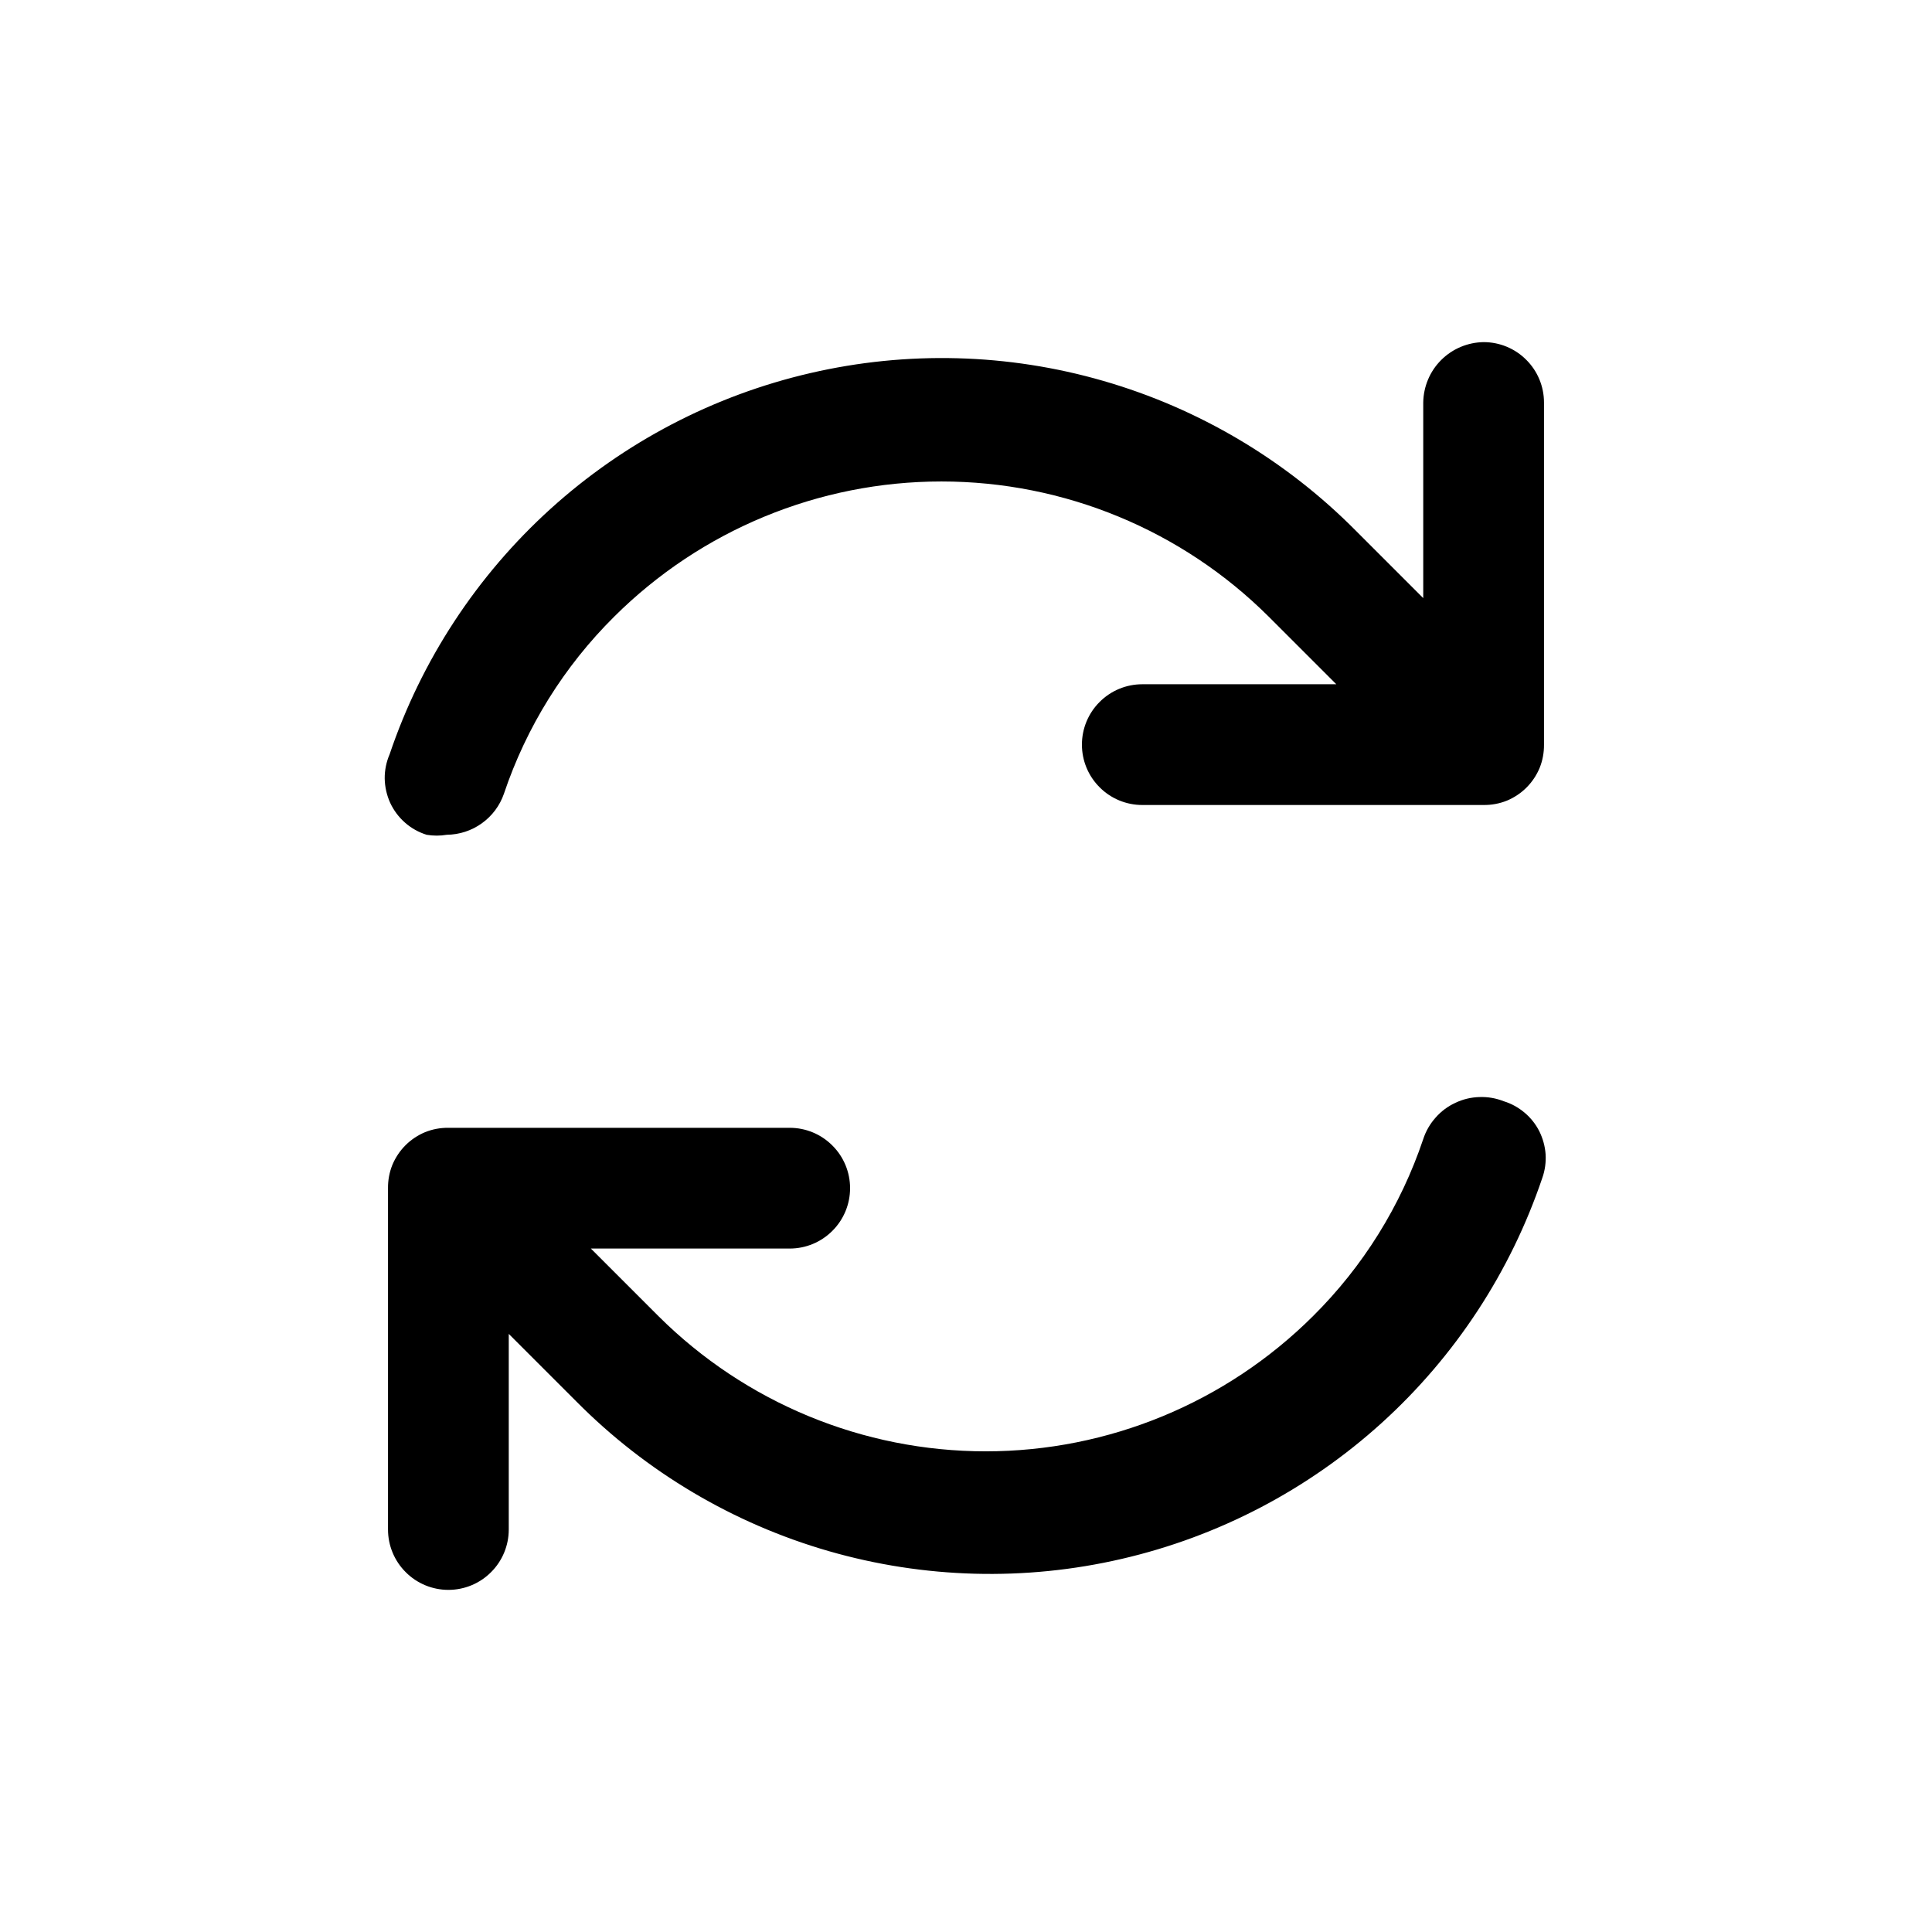
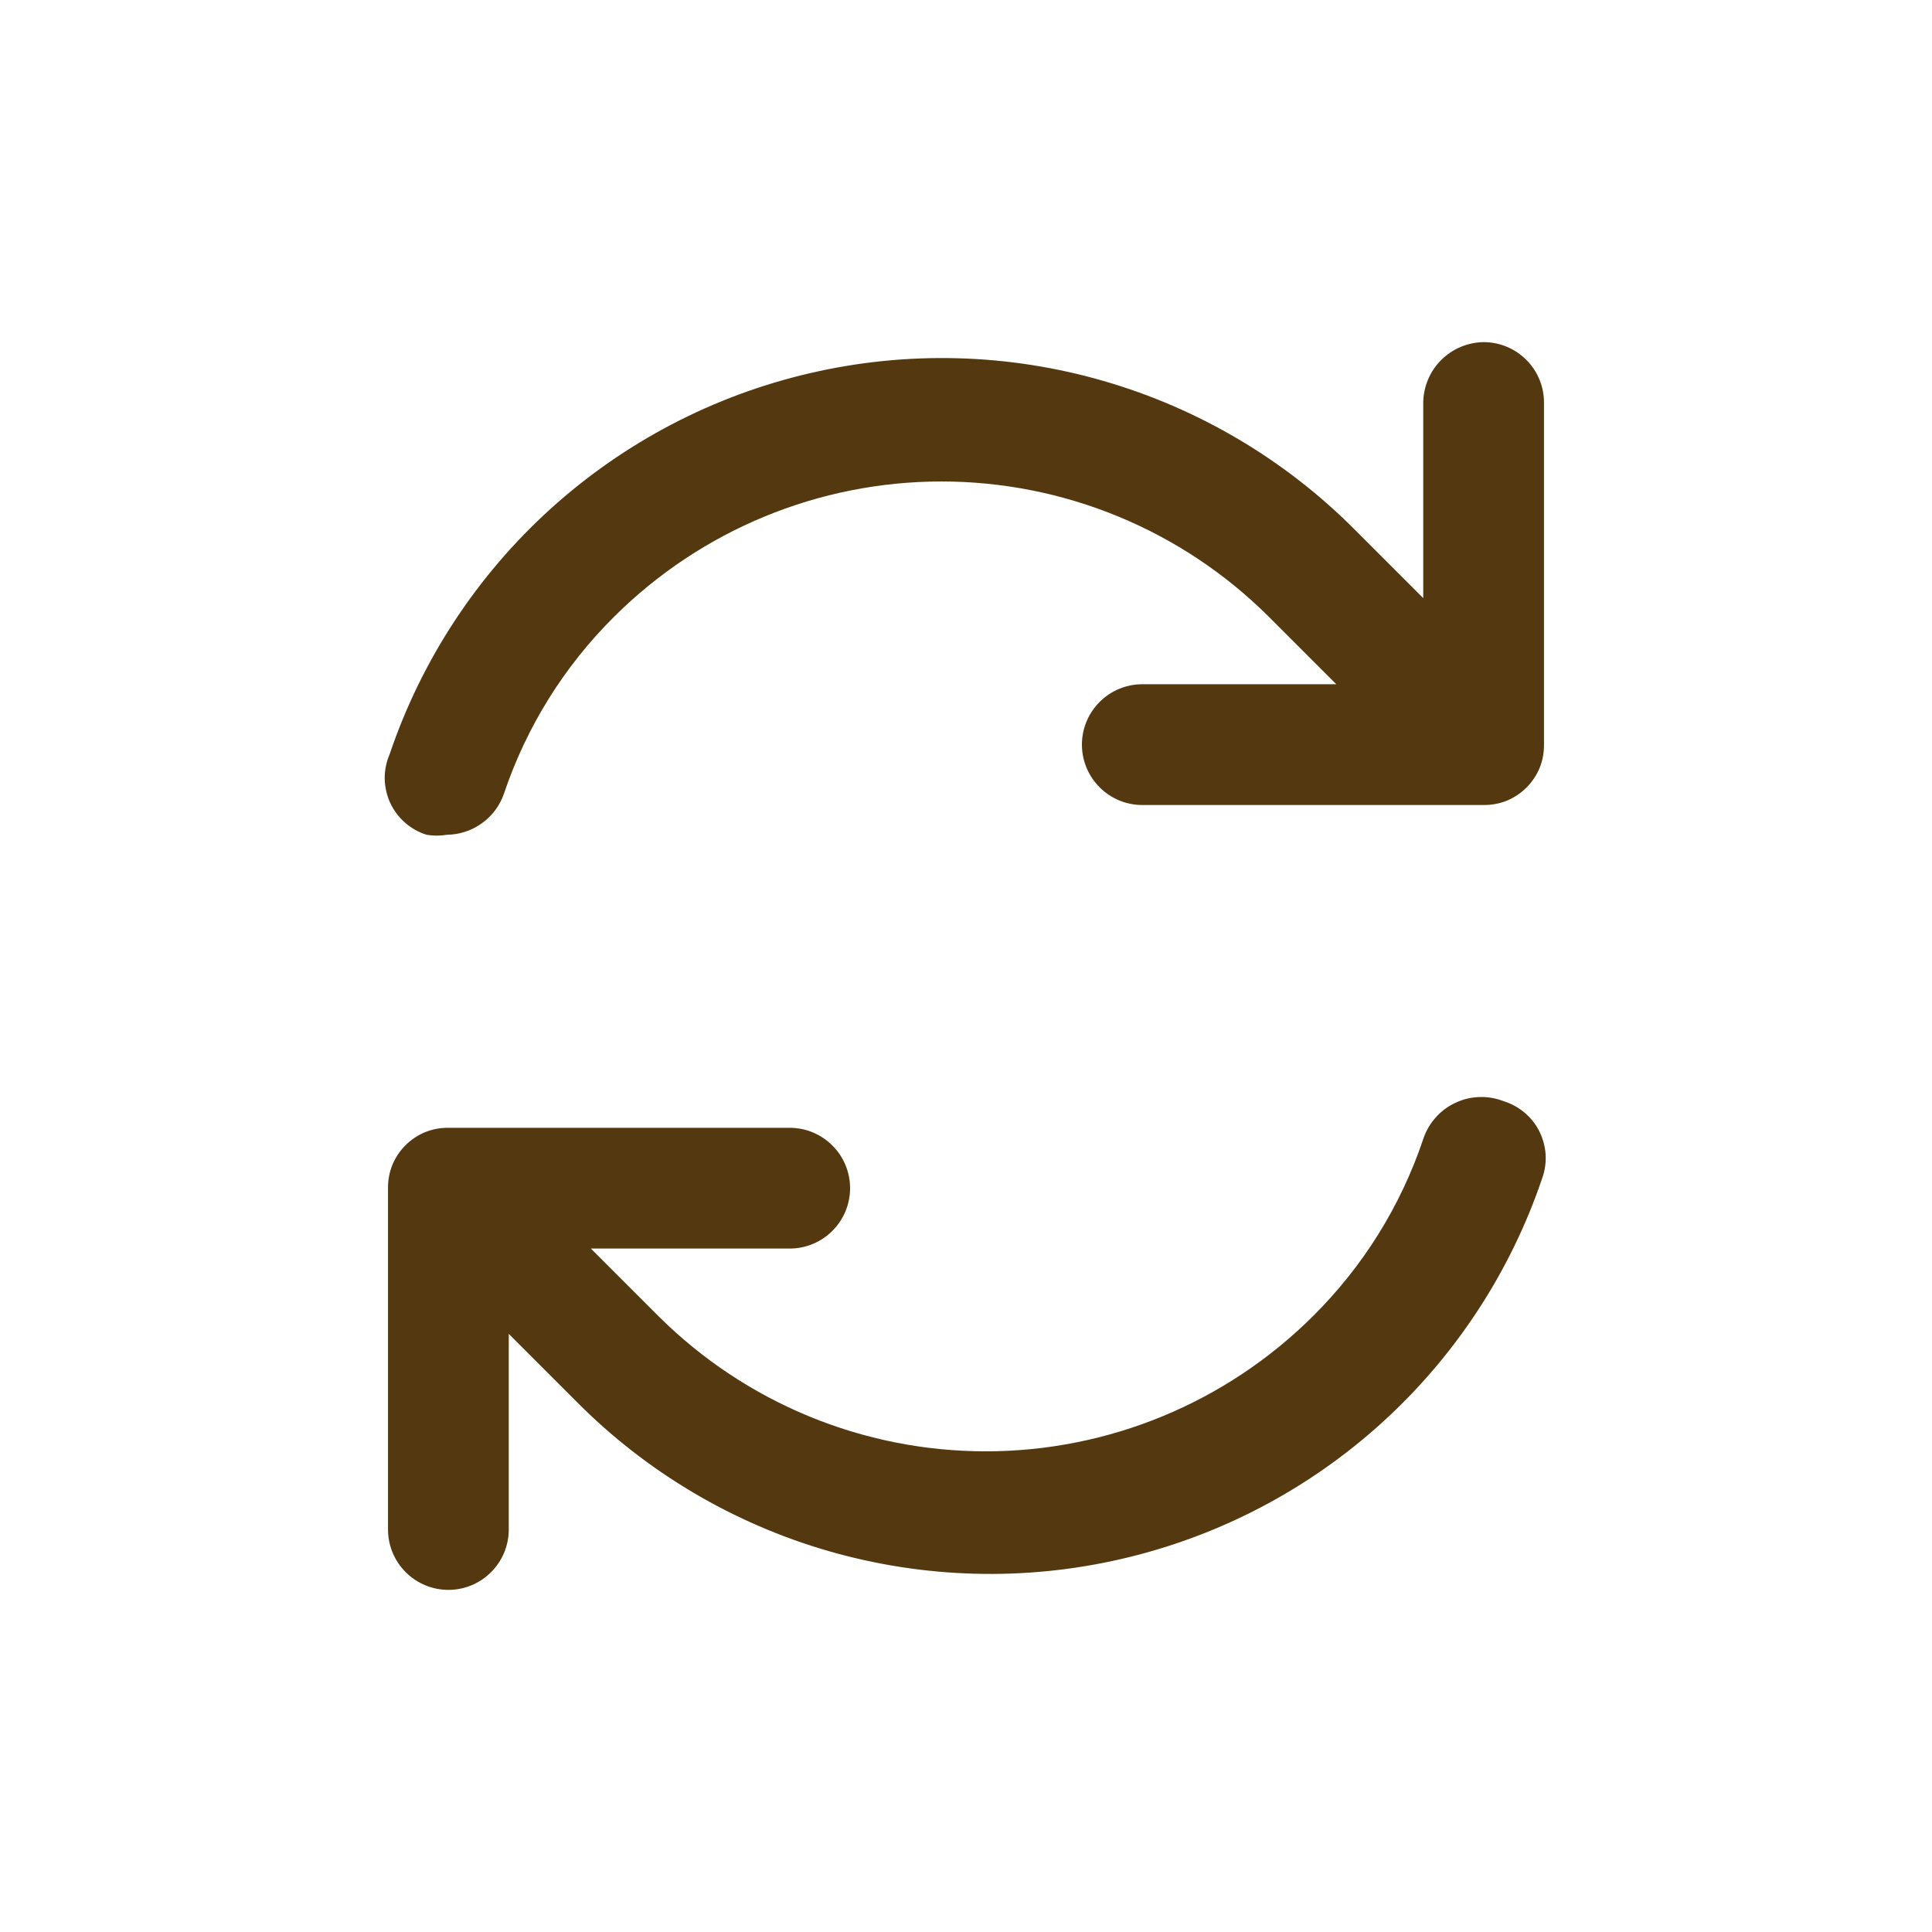
<svg xmlns="http://www.w3.org/2000/svg" width="800px" height="800px" viewBox="0 0 24 24" fill="none">
-   <path d="M18.43 4.25C18.232 4.253 18.043 4.332 17.902 4.473C17.762 4.613 17.683 4.802 17.68 5V7.43L16.84 6.59C15.971 5.714 14.892 5.074 13.707 4.732C12.521 4.389 11.267 4.356 10.065 4.635C8.863 4.913 7.752 5.494 6.837 6.323C5.923 7.152 5.235 8.201 4.84 9.37C4.799 9.465 4.778 9.568 4.779 9.672C4.781 9.776 4.804 9.878 4.847 9.973C4.891 10.067 4.953 10.151 5.031 10.219C5.109 10.288 5.201 10.339 5.3 10.37C5.383 10.384 5.467 10.384 5.55 10.37C5.706 10.368 5.859 10.319 5.986 10.227C6.113 10.136 6.209 10.008 6.26 9.86C6.539 9.03 7.008 8.277 7.63 7.66C8.71 6.585 10.171 5.981 11.695 5.981C13.219 5.981 14.681 6.585 15.76 7.66L16.6 8.5H14.19C13.991 8.5 13.8 8.579 13.66 8.72C13.519 8.86 13.44 9.051 13.44 9.25C13.44 9.449 13.519 9.64 13.66 9.78C13.8 9.921 13.991 10 14.19 10H18.43C18.529 10.001 18.627 9.983 18.719 9.946C18.81 9.908 18.893 9.853 18.963 9.783C19.033 9.713 19.088 9.63 19.126 9.539C19.163 9.447 19.181 9.349 19.18 9.25V5C19.18 4.801 19.101 4.61 18.96 4.47C18.82 4.329 18.629 4.25 18.43 4.25Z" fill="#000000" />
-   <path d="M18.68 13.68C18.584 13.642 18.481 13.624 18.377 13.628C18.274 13.631 18.172 13.655 18.079 13.7C17.985 13.743 17.901 13.806 17.833 13.884C17.764 13.961 17.712 14.052 17.68 14.15C17.401 14.98 16.932 15.733 16.31 16.35C15.23 17.425 13.769 18.029 12.245 18.029C10.721 18.029 9.26 17.425 8.18 16.35L7.34 15.51H9.81C10.009 15.51 10.2 15.431 10.34 15.29C10.481 15.15 10.56 14.959 10.56 14.76C10.56 14.561 10.481 14.37 10.34 14.23C10.2 14.089 10.009 14.01 9.81 14.01H5.57C5.471 14.009 5.373 14.027 5.281 14.064C5.19 14.102 5.107 14.157 5.037 14.227C4.967 14.297 4.912 14.38 4.874 14.471C4.837 14.563 4.819 14.661 4.82 14.76V19C4.82 19.199 4.899 19.39 5.04 19.53C5.18 19.671 5.371 19.75 5.57 19.75C5.769 19.75 5.96 19.671 6.1 19.53C6.241 19.39 6.32 19.199 6.32 19V16.57L7.16 17.41C8.029 18.286 9.108 18.926 10.293 19.268C11.479 19.61 12.733 19.644 13.935 19.365C15.137 19.087 16.248 18.506 17.163 17.677C18.078 16.848 18.765 15.799 19.16 14.63C19.193 14.536 19.206 14.437 19.2 14.338C19.193 14.239 19.166 14.142 19.122 14.053C19.077 13.964 19.015 13.886 18.939 13.822C18.863 13.758 18.775 13.709 18.68 13.68Z" fill="#000000" />
+   <path d="M18.43 4.25C18.232 4.253 18.043 4.332 17.902 4.473C17.762 4.613 17.683 4.802 17.68 5V7.43L16.84 6.59C15.971 5.714 14.892 5.074 13.707 4.732C12.521 4.389 11.267 4.356 10.065 4.635C8.863 4.913 7.752 5.494 6.837 6.323C5.923 7.152 5.235 8.201 4.84 9.37C4.799 9.465 4.778 9.568 4.779 9.672C4.781 9.776 4.804 9.878 4.847 9.973C4.891 10.067 4.953 10.151 5.031 10.219C5.109 10.288 5.201 10.339 5.3 10.37C5.383 10.384 5.467 10.384 5.55 10.37C5.706 10.368 5.859 10.319 5.986 10.227C6.113 10.136 6.209 10.008 6.26 9.86C6.539 9.03 7.008 8.277 7.63 7.66C8.71 6.585 10.171 5.981 11.695 5.981C13.219 5.981 14.681 6.585 15.76 7.66L16.6 8.5H14.19C13.991 8.5 13.8 8.579 13.66 8.72C13.519 8.86 13.44 9.051 13.44 9.25C13.44 9.449 13.519 9.64 13.66 9.78C13.8 9.921 13.991 10 14.19 10H18.43C18.529 10.001 18.627 9.983 18.719 9.946C18.81 9.908 18.893 9.853 18.963 9.783C19.033 9.713 19.088 9.63 19.126 9.539C19.163 9.447 19.181 9.349 19.18 9.25V5C19.18 4.801 19.101 4.61 18.96 4.47C18.82 4.329 18.629 4.25 18.43 4.25Z" fill="#533810" />
+   <path d="M18.68 13.68C18.584 13.642 18.481 13.624 18.377 13.628C18.274 13.631 18.172 13.655 18.079 13.7C17.985 13.743 17.901 13.806 17.833 13.884C17.764 13.961 17.712 14.052 17.68 14.15C17.401 14.98 16.932 15.733 16.31 16.35C15.23 17.425 13.769 18.029 12.245 18.029C10.721 18.029 9.26 17.425 8.18 16.35L7.34 15.51H9.81C10.009 15.51 10.2 15.431 10.34 15.29C10.481 15.15 10.56 14.959 10.56 14.76C10.56 14.561 10.481 14.37 10.34 14.23C10.2 14.089 10.009 14.01 9.81 14.01H5.57C5.471 14.009 5.373 14.027 5.281 14.064C5.19 14.102 5.107 14.157 5.037 14.227C4.967 14.297 4.912 14.38 4.874 14.471C4.837 14.563 4.819 14.661 4.82 14.76V19C4.82 19.199 4.899 19.39 5.04 19.53C5.18 19.671 5.371 19.75 5.57 19.75C5.769 19.75 5.96 19.671 6.1 19.53C6.241 19.39 6.32 19.199 6.32 19V16.57L7.16 17.41C8.029 18.286 9.108 18.926 10.293 19.268C11.479 19.61 12.733 19.644 13.935 19.365C15.137 19.087 16.248 18.506 17.163 17.677C18.078 16.848 18.765 15.799 19.16 14.63C19.193 14.536 19.206 14.437 19.2 14.338C19.193 14.239 19.166 14.142 19.122 14.053C19.077 13.964 19.015 13.886 18.939 13.822C18.863 13.758 18.775 13.709 18.68 13.68Z" fill="#533810" />
</svg>
